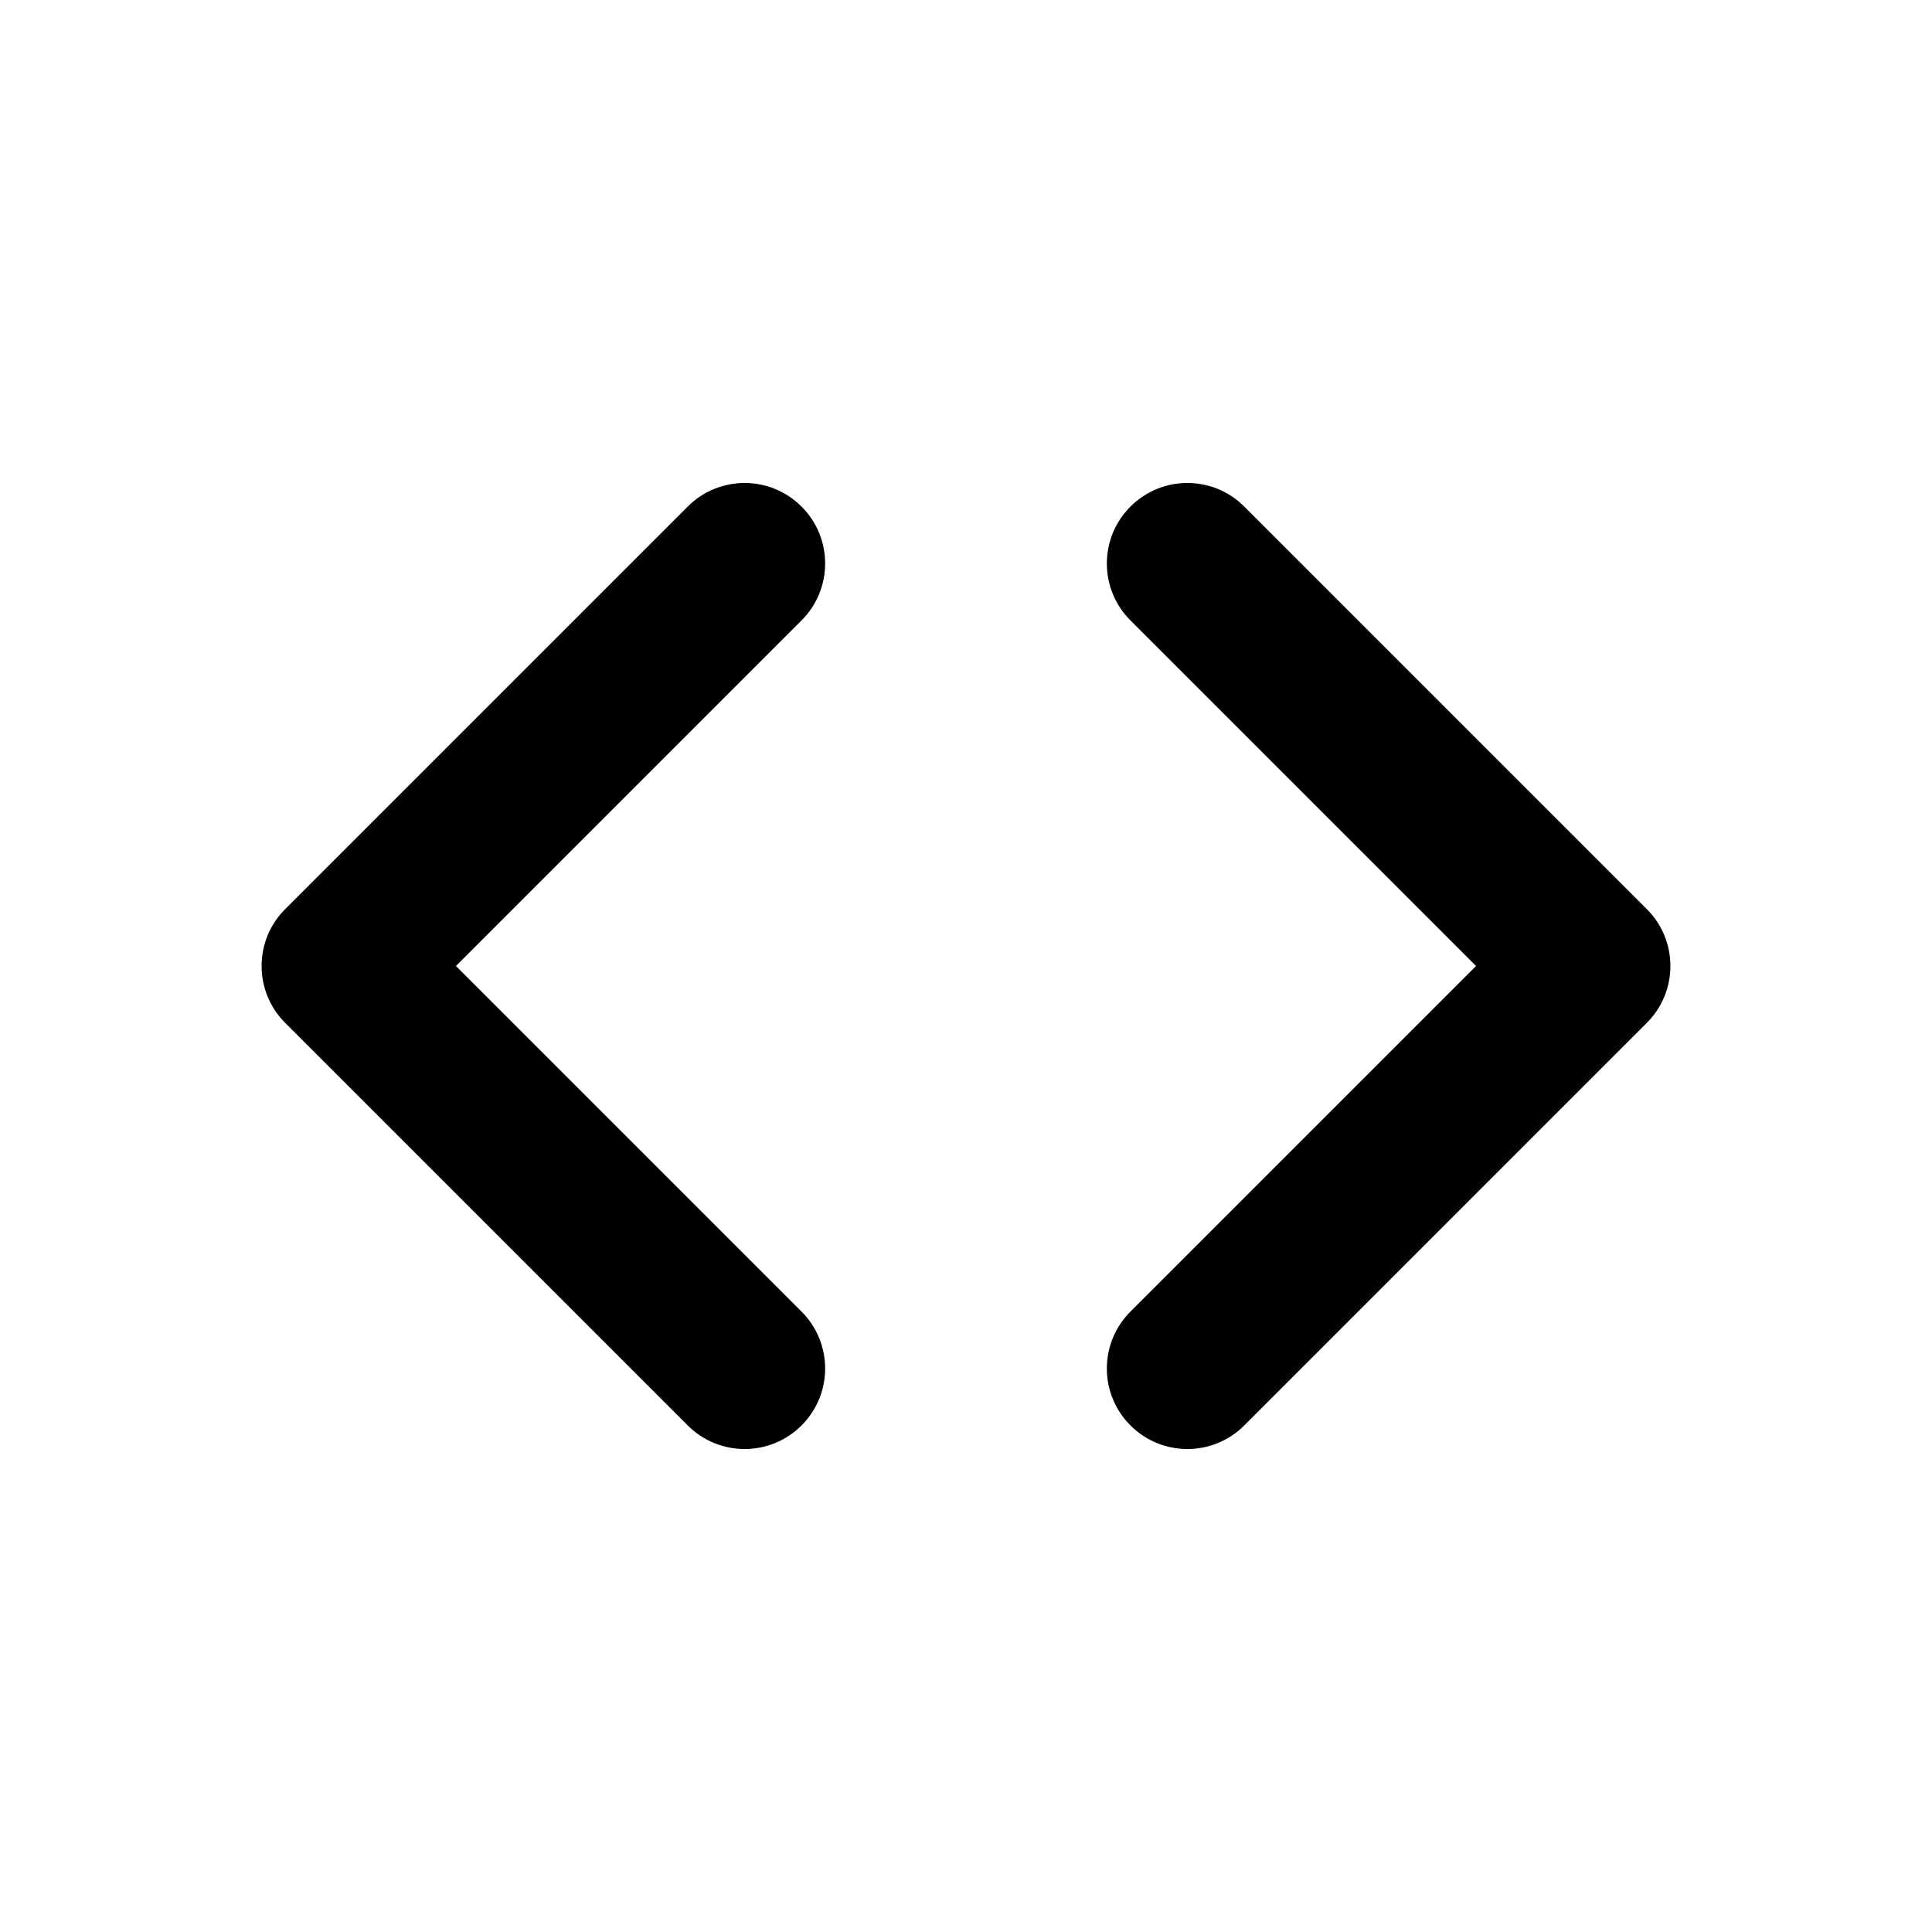
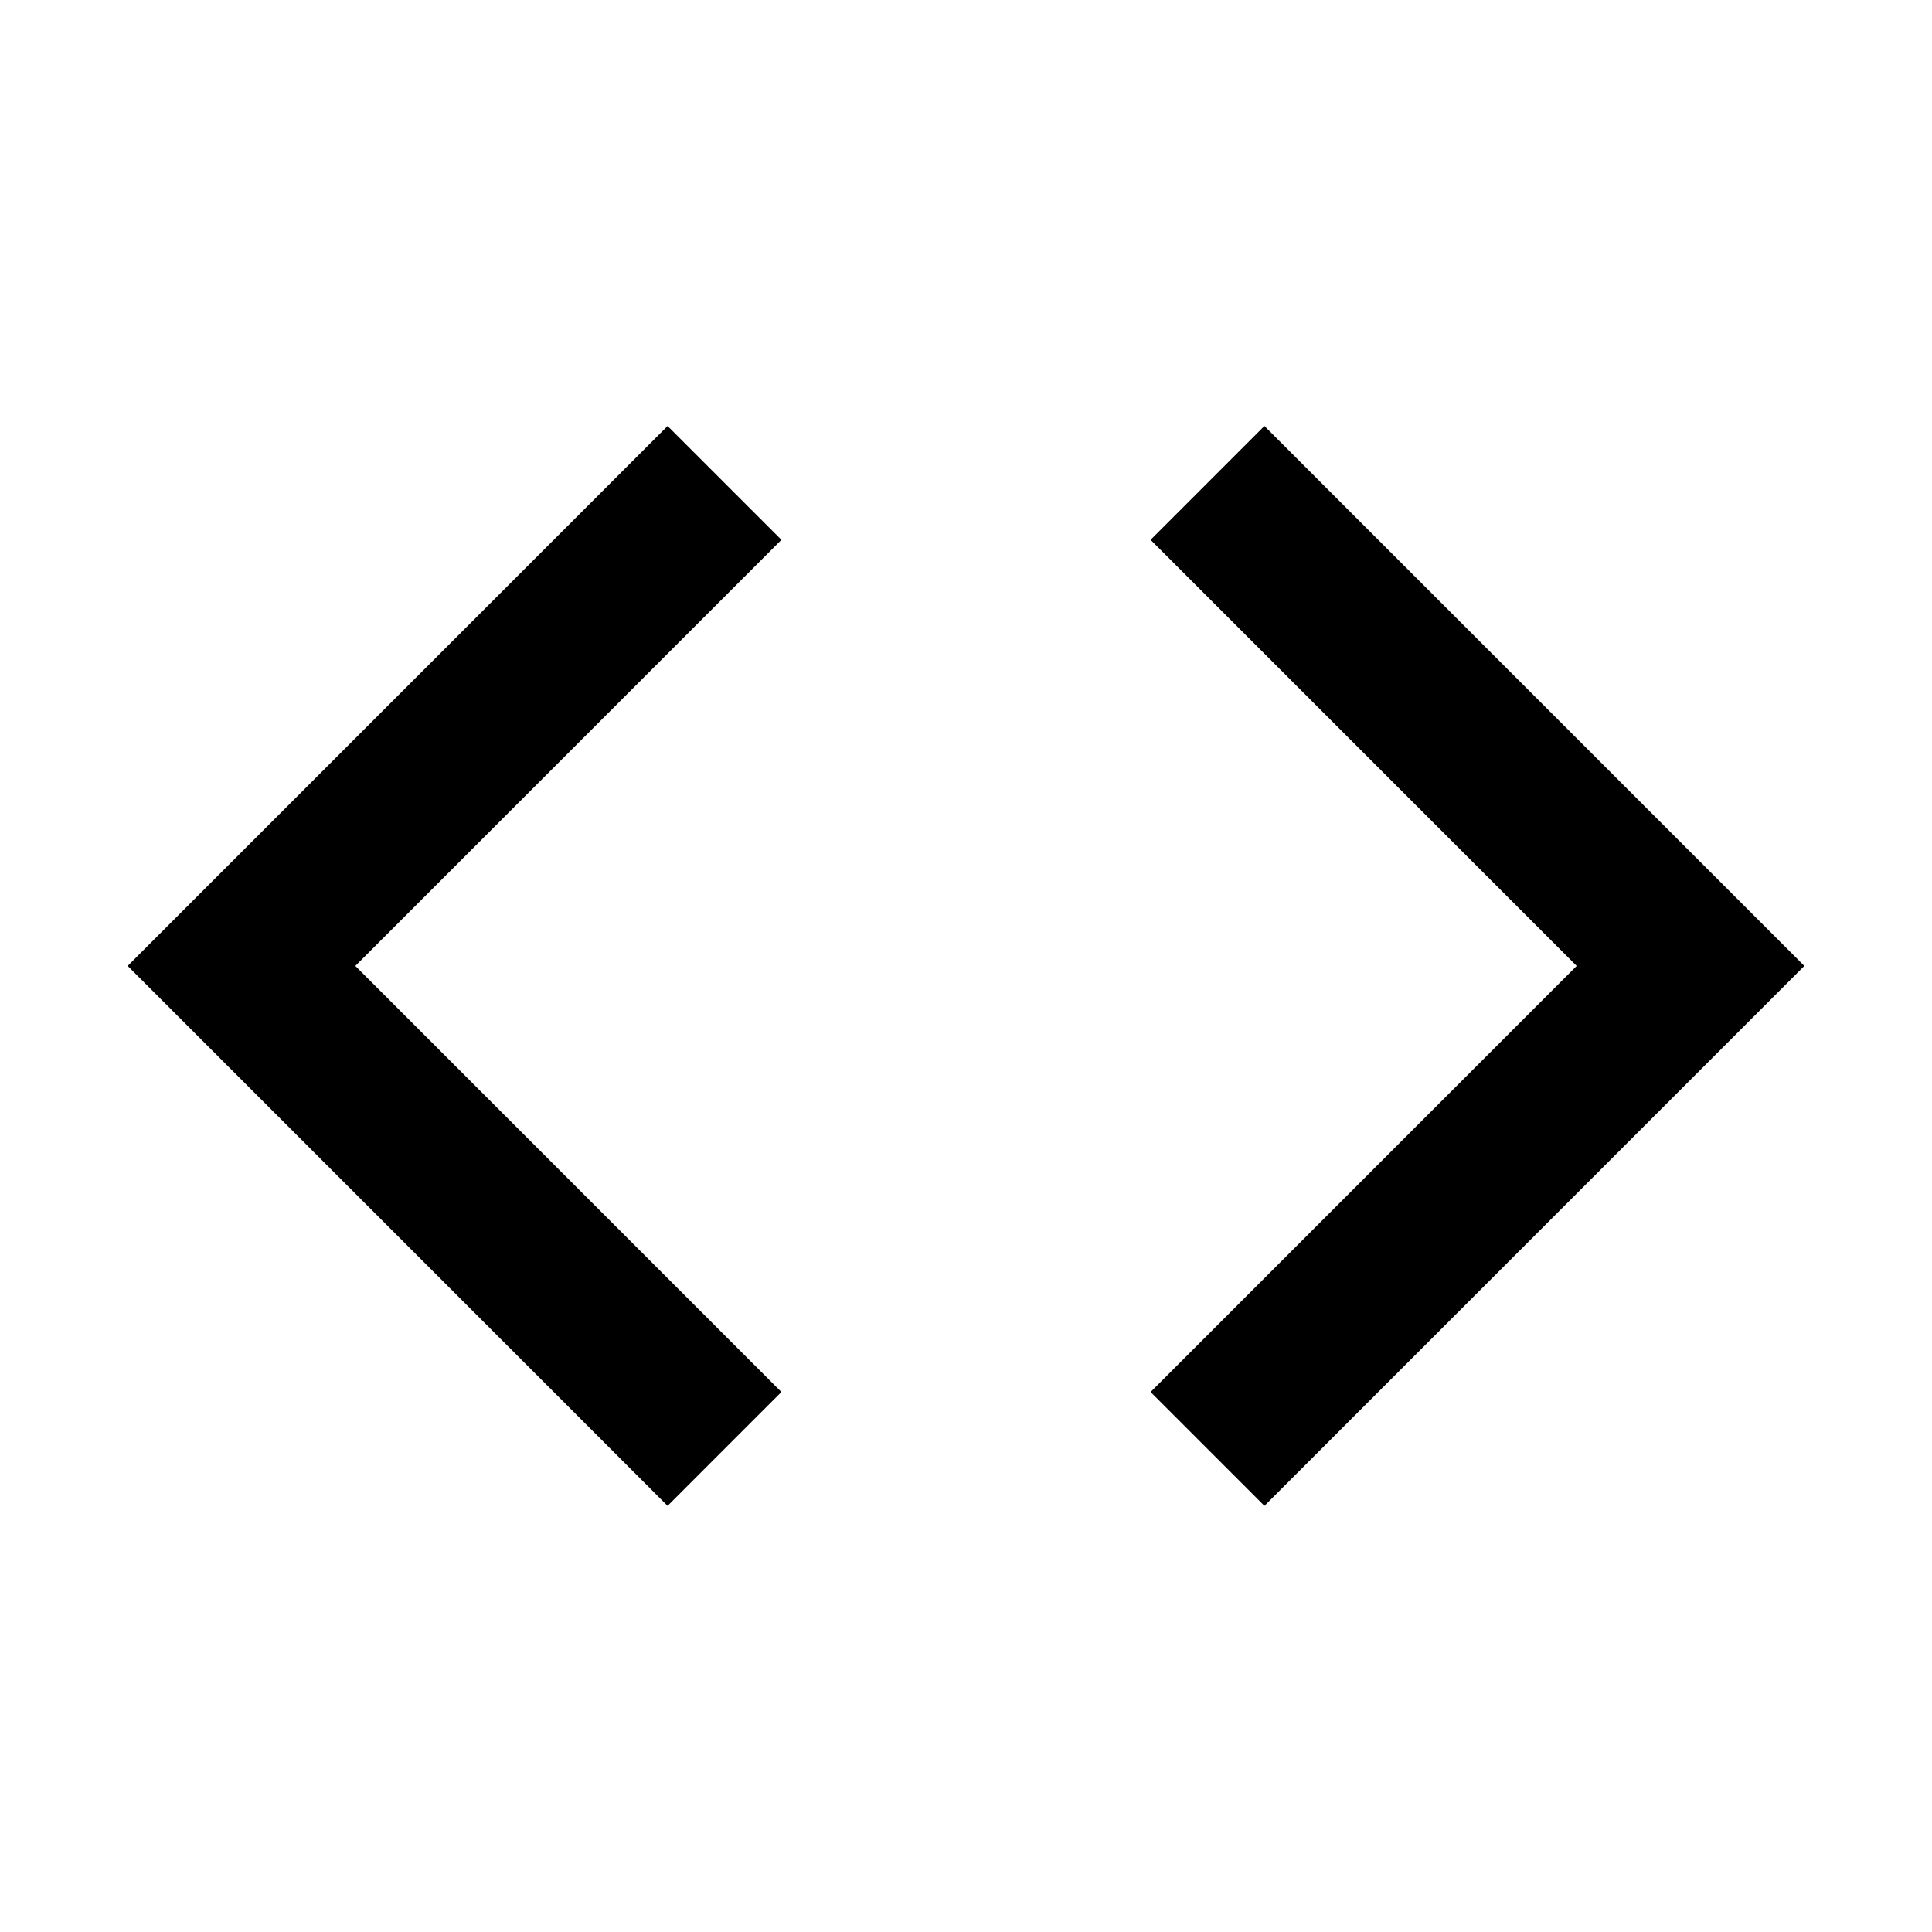
<svg xmlns="http://www.w3.org/2000/svg" width="24" height="24" viewBox="0 0 24 24">
-   <path d="M9.957 6.293C10.348 6.683 10.348 7.317 9.957 7.707L5.664 12 9.957 16.293C10.348 16.683 10.348 17.317 9.957 17.707 9.567 18.098 8.933 18.098 8.543 17.707L3.543 12.707C3.152 12.317 3.152 11.683 3.543 11.293L8.543 6.293C8.933 5.902 9.567 5.902 9.957 6.293ZM14.043 17.707C13.652 17.317 13.652 16.683 14.043 16.293L18.336 12 14.043 7.707C13.652 7.317 13.652 6.683 14.043 6.293 14.433 5.902 15.067 5.902 15.457 6.293L20.457 11.293C20.848 11.683 20.848 12.317 20.457 12.707L15.457 17.707C15.067 18.098 14.433 18.098 14.043 17.707Z" />
+   <path fill-rule="evenodd" clip-rule="evenodd" d="M1.586 11.999L8.293 5.292L9.707 6.706L4.414 11.999L9.707 17.292L8.293 18.706L1.586 11.999ZM19.586 11.999L14.293 6.706L15.707 5.292L22.414 11.999L15.707 18.706L14.293 17.292L19.586 11.999Z" />
</svg>
